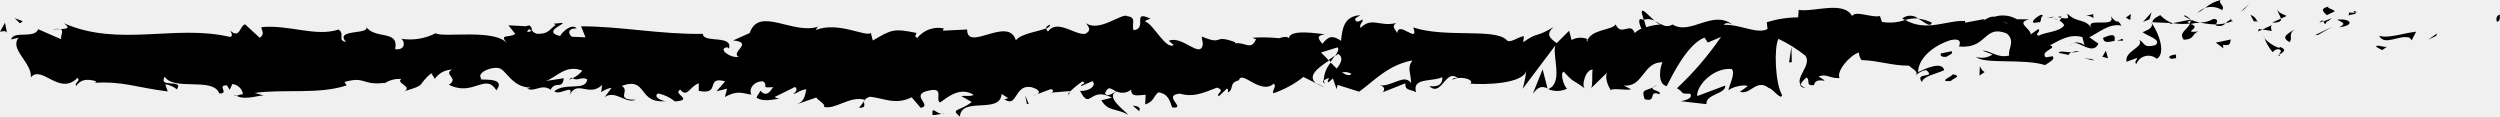
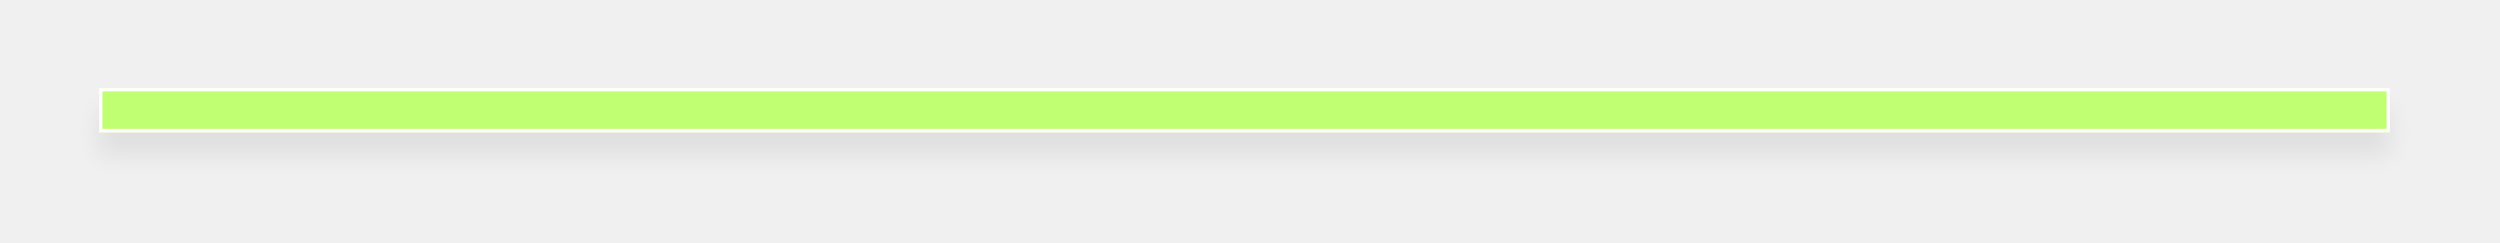
- <svg xmlns="http://www.w3.org/2000/svg" viewBox="0 0 330.77 15.43">
+ <svg xmlns="http://www.w3.org/2000/svg" width="227" height="22" viewBox="0 0 227 22" fill="none">
+   <g filter="url(#filter0_d_111_4)">
+     <rect x="9" y="8" width="208" height="4" fill="#C0FF72" />
+     <rect x="9.15" y="8.15" width="207.7" height="3.7" stroke="white" stroke-width="0.3" />
+   </g>
  <defs>
-     <style>.cls-1{fill:#000;}</style>
+     <filter id="filter0_d_111_4" x="7" y="8" width="212" height="8" filterUnits="userSpaceOnUse" color-interpolation-filters="sRGB">
+       <feFlood flood-opacity="0" result="BackgroundImageFix" />
+       <feColorMatrix in="SourceAlpha" type="matrix" values="0 0 0 0 0 0 0 0 0 0 0 0 0 0 0 0 0 0 127 0" result="hardAlpha" />
+       <feOffset dy="2" />
+       <feGaussianBlur stdDeviation="1" />
+       <feComposite in2="hardAlpha" operator="out" />
+       <feColorMatrix type="matrix" values="0 0 0 0 0 0 0 0 0 0 0 0 0 0 0 0 0 0 0.07 0" />
+       <feBlend mode="normal" in2="BackgroundImageFix" result="effect1_dropShadow_111_4" />
+       <feBlend mode="normal" in="SourceGraphic" in2="effect1_dropShadow_111_4" result="shape" />
+     </filter>
  </defs>
-   <g id="Capa_2" data-name="Capa 2">
-     <g id="Capa_2-2" data-name="Capa 2">
-       <path class="cls-1" d="M330.38,2.85c.49.07.31-.77.39-.92C330,2.12,330.4,3.07,330.38,2.85Z" />
-       <polygon class="cls-1" points="322.32 4.75 322.46 4.41 321.27 5.25 322.32 4.75" />
-       <path class="cls-1" d="M314.78,4.73c.71,1.43,2.73-.23,4.07.28l.23.33.6-1.15C318.05,4.37,315.93,5.13,314.78,4.73Z" />
-       <path class="cls-1" d="M310.76,1.65c.25.55-.87.48.94.17a1.58,1.58,0,0,1-.17-.14A4.57,4.57,0,0,1,310.76,1.65Z" />
-       <path class="cls-1" d="M311.53,1.68c.79,0-.52-.47,0,0Z" />
-       <path class="cls-1" d="M307.86,2l1.05-.5c-.22-.33-1.15-.4-.81-.64C307,1.13,307.25,1.46,307.86,2Z" />
-       <path class="cls-1" d="M306.87,3l.54-.21C307.32,2.69,307.17,2.64,306.87,3Z" />
-       <path class="cls-1" d="M308.56,2.39l-1.15.44c.15.23.17.69.53-.16C307.85,3.09,308.07,2.69,308.56,2.39Z" />
-       <path class="cls-1" d="M309.21,2.6c.59.32,1.35.51.3,1C311.51,3.41,311.21,2.4,309.21,2.6Z" />
-       <path class="cls-1" d="M314.4,6.21l.78.42.68-.48C315.52,6.39,314.35,5.76,314.4,6.21Z" />
-       <path class="cls-1" d="M301.35,1.26c-.07.3.35.81.43,1.2l.77-.35C302.15,1.9,301.4,1.71,301.35,1.26Z" />
-       <path class="cls-1" d="M301.78,2.46,300.62,3C301.65,3,301.84,2.79,301.78,2.46Z" />
-       <polygon class="cls-1" points="306.68 4.63 308.58 3.53 306.32 4.64 306.68 4.63" />
-       <polygon class="cls-1" points="296.93 1.22 297.59 0.52 296.42 1.58 296.93 1.22" />
-       <path class="cls-1" d="M294,1.34c.48-.58-.67-1-.16-1.34a4.67,4.67,0,0,0-2.08,1.05A2.59,2.59,0,0,1,294,1.34Z" />
-       <path class="cls-1" d="M290.74,1.71a5.67,5.67,0,0,0,1-.66A3,3,0,0,0,290.74,1.71Z" />
-       <path class="cls-1" d="M298.65,2.83a1.39,1.39,0,0,0-.91-.87l.46.86Z" />
-       <path class="cls-1" d="M298.21,2.84v0l-1,0Z" />
-       <path class="cls-1" d="M298.77,2.83h-.12C298.7,2.91,298.72,2.94,298.77,2.83Z" />
-       <path class="cls-1" d="M303.65,3.85c-.67.48-2.09,1-.72,1.72C303.42,5,302.63,4.57,303.65,3.85Z" />
-       <path class="cls-1" d="M299.33,3.9l1.23.2c0-.23-.25-.56.09-.8Z" />
-       <polygon class="cls-1" points="298.73 4.17 299.33 3.9 298.88 3.83 298.73 4.17" />
-       <path class="cls-1" d="M292.84,2.51a3.4,3.4,0,0,1-1.76.46,9.11,9.11,0,0,0,2.12.26C293.29,3,293.6,2.48,292.84,2.51Z" />
-       <path class="cls-1" d="M295.45,2.75l-.11,0C295.41,2.87,295.47,2.89,295.45,2.75Z" />
-       <path class="cls-1" d="M284.63,3l.1.15,0-.15Z" />
-       <path class="cls-1" d="M293.31,3.39a1.1,1.1,0,0,0,1.15-.31,6.3,6.3,0,0,1-1.26.15C293.15,3.35,293.14,3.43,293.31,3.39Z" />
-       <path class="cls-1" d="M288.94,2.11a6.1,6.1,0,0,0,.92.47C289.59,2.31,289,1.89,288.94,2.11Z" />
-       <path class="cls-1" d="M295.16,2.56l.08,0C295.06,2.34,295.09,2.43,295.16,2.56Z" />
-       <path class="cls-1" d="M295.16,2.56a2.77,2.77,0,0,0-.7.52,4.32,4.32,0,0,0,.88-.28A1.37,1.37,0,0,1,295.16,2.56Z" />
-       <path class="cls-1" d="M282.67,8.45a1.69,1.69,0,0,1,2.68-.67c1.18-.6.41-3.2-.62-4.66,0,.35,0,.67-1.25,1.13.43.44,2.69,1,1.67,1.73-1.61.41-1.32-.28-2.1-.7.67,1-2,1.44-1.69,2.89l1.41-.51C282.79,7.89,282.28,8.25,282.67,8.45Z" />
-       <path class="cls-1" d="M287,3.2l.5-.1A4.23,4.23,0,0,1,285.82,2c-.83.39-1,.68-1.06.94l2.45.11Z" />
-       <path class="cls-1" d="M289.78,3.1c-.39.86-1.58,1.23-.85,2.16,1.46-.06,1-.72,1.9-1.09-2.36.21.68-.48-1-1A5.88,5.88,0,0,1,291.08,3a7.57,7.57,0,0,1-1.22-.39l.05,0h0c.1.11.13.18,0,.11l-.05,0a1.17,1.17,0,0,1-.11.33c-.68-.18-.1-.23.11-.33a.5.5,0,0,0,0-.13h0l-2.37.47A7.33,7.33,0,0,0,289.78,3.1Z" />
-       <path class="cls-1" d="M301.67,7.42a.25.25,0,0,1-.08-.2C301.44,7.33,301.38,7.4,301.67,7.42Z" />
-       <path class="cls-1" d="M300.69,6.9c.18-.12.32-.46.88-.37.48.26,0,.41,0,.69.34-.22,1.18-.61.12-1l-.16.11c-1-.29-2.18-1.37-2-1.49A6.08,6.08,0,0,0,300.69,6.9Z" />
-       <path class="cls-1" d="M295.17,5.22l-2,.42,1,.75-.05-.45C295.27,6.12,295,5.57,295.17,5.22Z" />
-       <polygon class="cls-1" points="284.4 2.54 284.67 1.63 283.53 2.91 284.4 2.54" />
-       <polygon class="cls-1" points="281.84 2.65 281.94 1.85 281.26 2.33 281.84 2.65" />
-       <path class="cls-1" d="M137.24,12.47l-.58.22A2.13,2.13,0,0,0,137.24,12.47Z" />
-       <path class="cls-1" d="M141.43,12.52l.11-.39C141.34,12.35,141.26,12.5,141.43,12.52Z" />
-       <path class="cls-1" d="M218.91,2.74c-.85-.74-1.79-1.89-1.69-1l.26.87A1.93,1.93,0,0,1,218.91,2.74Z" />
-       <path class="cls-1" d="M175.81,7.92l.24.26c.21-.3.4-.57.57-.83C176.38,7.53,176.1,7.72,175.81,7.92Z" />
-       <path class="cls-1" d="M175.21,11.51,174.1,11A4.19,4.19,0,0,0,175.21,11.51Z" />
-       <path class="cls-1" d="M114.33,13.39l-.68.88C114.71,14.27,114.25,13.82,114.33,13.39Z" />
-       <path class="cls-1" d="M255.6,3a5.26,5.26,0,0,0-1.82-.53C254.66,2.94,255.36,3.69,255.6,3Z" />
-       <path class="cls-1" d="M138.89,3.26c-.35.16-.51.33-.5.53C138.76,3.64,139,3.47,138.89,3.26Z" />
-       <path class="cls-1" d="M251.68,2.45c.12.08.25.13.38.2a4.73,4.73,0,0,1,1.72-.21A1.68,1.68,0,0,0,251.68,2.45Z" />
-       <path class="cls-1" d="M31.24,12.67a1.08,1.08,0,0,1-.18-.11C31,12.68,31.12,12.69,31.24,12.67Z" />
-       <path class="cls-1" d="M7,3.91a6.9,6.9,0,0,1,1-.06A2,2,0,0,0,7,3.91Z" />
-       <path class="cls-1" d="M271.53,2.27c.54-.06.09-.1,0,0Z" />
-       <path class="cls-1" d="M274.17,5.7a.57.57,0,0,0-.21.42A.72.72,0,0,1,274.17,5.7Z" />
-       <path class="cls-1" d="M246.26,7.85h0C246.38,8,246.35,8,246.26,7.85Z" />
-       <path class="cls-1" d="M272.35,2.66a4.09,4.09,0,0,0-.7-.26A3,3,0,0,0,272.35,2.66Z" />
-       <path class="cls-1" d="M272.24,2.25l.47.09C272.78,2.19,272.72,2.1,272.24,2.25Z" />
-       <path class="cls-1" d="M270.77,2.31a3.6,3.6,0,0,1,.88.09c-.1,0-.15-.1-.12-.13Z" />
-       <path class="cls-1" d="M75.76,10.35l-.12-.09C75.1,10.62,75.34,10.57,75.76,10.35Z" />
-       <path class="cls-1" d="M204.76,11.75s0,0,.06-.05l-.08,0Z" />
-       <path class="cls-1" d="M202.81,12.39c.83-1.08,1.3-.94,1.93-.72l-.64-2.5Z" />
-       <path class="cls-1" d="M127.2,12.72l1.37.78c-1.66,1.28-2.86.84-1.57,1.93.2-2.71,5.33-.27,5.52-3l.9.57c-.26,0-.3.14-.55.11,1.75,1.3,1.3-2,3.57-1.58.79.21,1.34.6.8.93L139,11.8c.51,0,.38.52-.13.47l2.69-.22,0,.08a10.94,10.94,0,0,1,1.67-1.36c.68.39-.34.28-.17.62l1.49-.66c.6.71-.63,1.39-1.65,1.29,1.38,2.71,1.23-.68,4.22.9l-1.4.35c.9,1.54,2,1,3.58,1.94-.37-.5-3.17-2.42-1.56-3.1a1.87,1.87,0,0,0,1.92-.24c0,1,.86.73,1.92.67l-.07,1.28c1.15-.37,1.06-1,1.73-1.6,1.28.13,1.55,1.12,1.85,2,2.05.2-1.42-1.59,1-1.83,1.71.49,2.9,0,4.94-.8,1.19.44-.21.78.22,1.15l1.06-1c.26,0,.17.34.13.5.89-.39.08-1.28,1.48-1.62.37-1.41,2.87,2,4.61.45.42.37-.21.79-.08,1.28a13.26,13.26,0,0,0,4-2.17l1.67.84c-1.22-1,.34-2.1,1.71-3a13.39,13.39,0,0,0-1.06-1.07l2.19-.68c.26.21,0,.65-.32,1.18.15-.11.29-.21.4-.31.78.48.38,1.21-.18,1.93-.27-.25-.53-.52-.79-.79a3.78,3.78,0,0,0-.93,2.39,1.52,1.52,0,0,1,.72-.35c-.14.21-.23.4-.17.53s.3-.15.66-.48l.5,1.43.12-.57,2.86.9c2-1.44,3.82-3.55,7.06-4.14-.8,1-.17,1.71-.21,3-.89-1.32-2.52.55-4.2.29.88.13.69.72.46.93l3-1.19c-.07,1,.64.76,1.42,1.18-.59-2,2.24-1.34,3.46-2,.07.67-.22,1.36-1.71,1.2,1.64,1.5,2.12-2.36,3.74-1.08-.37,0-.56-.08-.71.26.85-.6,2.93-.13,2.44.46h-.36c2.41.24,7.35,0,7.71-1.68a13.76,13.76,0,0,1-.47,2.39l4.31-5.72c-.38,1.46,1.08,4.94-.93,5.76a3,3,0,0,0,2.5-.06c-.39-.21-1-2.11-.44-2.25,1.47,1.63,1,.87,2.83,2.26-.58-.31.07-2.6,1-2.53-.15.34.07,2.26-.26,2.5l2.31-2.25c-.58.41-.11,1.91.41,2.54-.24-.44,2,0,2.62-.18l-1-.52c2.61.34,2.57-3.16,5.16-3.05-.31.47-.77,2.86.55,3.15.6-1.16,2.67-5.54,5-6.43l.44.66,1.75-.75a41.35,41.35,0,0,1-5.84,6.8c1,.52.27.77,1.74.71.51.62-.8.94-1.23,1l3.4.39c-.15-1.34,2.61-1.34,2.48-2.46l-3.7,1.39c-.15-1.34,2.14-3.82,4.55-3.58.61.54-.46,2.39-.41,2.84.32-.46,2.29-.88,2.51-.55l-1,.72c1.34.5,2.19-1.79,3.81-.5.55.08,1.66,1.73,1.76.93-.91-1.53-1.09-6.28-.48-7.43a18.47,18.47,0,0,1,3.56,2.22c.91,1.21-1.38,2.87-.6,3.9,0-.36.54-.82.75-1,.59.31-.24,1.14,1,1,.21-1.36,2.59.12.6-1.15,1.25-.39,1.32.28,2.78.22-.46-.88,1.31-3,2.56-3.39a1.66,1.66,0,0,0,.34,1c2.55.12,3.92.74,6.3.75.22.33,1.36.73.87,1.32a2.26,2.26,0,0,1,1.39-.74c1.42,1.18-1.63.18-.55,1.6.09-.79,1.9-1.09,2.94-1.59-.32-1.22-2.41-.23-3.46.26,0-1.69,1.82-3.45,4.3-4.23,2-.42.86,1.09,1.2.85,3.71.29,3.16-2.95,6.24-1.73,1.22,1.07.05,2.14.33,2.91-1.61.41-2.47-.68-3.56-.64l1.34.51a2.51,2.51,0,0,1-2.17.32c1,1,6.26.18,9.12,1.08.51-.36,1.39-.74,1-1.17l-.91.15c-.83-.87,1.7-1.2.56-1.6,1.21-.61,2.57-1.57,4.28-1.08l.32,1.23c0-.36-1.11-.74-1.59-.36.71-.55,2.62,1.66,3.4,0l-1.2-.85c1.22-.61,2.73-1.92,4.24-1.53-.69-1.21-.35.14-1.42-1.28.93,1.77-3.88-.07-2.38,1.78-1.1-1.64-1.91-.7-3.36-2.1,0,.41.52.78-.76.58a1.54,1.54,0,0,1-.28.35l-.08,0a.18.18,0,0,0,.07,0c-.06.06-.06.07,0,0a1.49,1.49,0,0,1,.65.61c-.63.93-2.65.9-3.34,1.38-.75-.19.32-.46-.09-.89l-1,.72c-.1-.9-2-1.5-.23-2l-1.6,0a3.74,3.74,0,0,0-3-.33c-.75-.19-1.91,1-1.25.29L260,3l0-.23c-2.48-.11-5.1,1.49-7.93-.13A6.11,6.11,0,0,1,249,2.9l-.27-.78c-1.07.27-3.22-.78-3.68,0-1.15-2.09-5.19-.45-7.07-.82l-.07,1a14.1,14.1,0,0,0-4.15.64l.1.9c-1.39.73-3.57-.64-5.76-.55.15-.34.7-.25,1.1-.05-2.62-2-5.53,1.48-7.91,0a1.31,1.31,0,0,1-1.43,0,.24.24,0,0,0,.14,0h-.24c-.26-.15-.53-.33-.82-.47a3.1,3.1,0,0,0,.69.48,7,7,0,0,0-1.83.35l-.29-1-.16,0c-.66-.35-.53.46-.18,1.19a2.92,2.92,0,0,0-.89.58c-.54-1.56-1.79.52-2.52-1.14-.46.81-3.42.61-3.78,2.31,0-.22-.22-.33.14-.34a2.51,2.51,0,0,0-2.19.09l-.32-1.22-1.65,1.64c-1-.74-1.42-1.18-.43-2.12-2.4,1.45-1.95.55-4,2l.1-.79c-.73,0-1.9,1.09-2.34.44-1.64-1.51-8.1-.21-12.3-1.61.81,2.33-2-1-2.12.76-.25-.55-.84-.86-.15-1.34-2.15.54-3.23-.87-4.71.65-.24-.55.46-.81.24-1.13-.17.12-.68.48-.9.15s.31-.47.65-.71c-2.19.1-2.41,1.8-2.57,3.39-1.11-.75-1.66-.65-2.47.4-.38-.52-1-1.07.33-1.26-.76-.07-4.67-.76-4.75.52-.24-.33-1.07-.1-1.27,0a21.23,21.23,0,0,0-3.56-.07l.47.21c-.67,1.54-1.41.34-2.77.53l0-.16c-3.12-1.11-1.35.53-4.42-.74l.16,1c-.28,2.07-2.72-1.22-4.51-.43l.65.55c-1,.71-2.73-2.8-3.71-3.06-.21-.18.34-.29.64-.42C149.66,1.27,151.89,3.74,150,4c-.35-.68.46-1.73-.83-1.85-.64-.55-3.73,2.2-5.49.9.39.52.77,1-.11,1.43-1.36.19-3.68-2-4.91-.32a.62.62,0,0,1-.25-.41c-1,.42-3.38.7-4,1.59-1-3.31-6.47,1.62-6.45-1.44l-3.19.16.08-.31a3.58,3.58,0,0,0-3.49,1.27c-.47-.21-.13-.5-.09-.66-3-.61-3.28-.48-5.79,1l-.26-1c-.68.57-4.32-1.56-7.25-.4a.7.7,0,0,1,.32-.45c-3.29,1.17-7.89-2.75-9.1.86L97,5.35c2.81.28-.42,1.57.73,2.17-1.1.21-2.86-1.09-1.5-1.27l.22.18C97,4.55,93,5.76,93,4.48c-5.54.09-10.93-1-16.12-1l.59,1.46-1.81-.08c-.47-.34-.63-1.15.66-1.09-.68-.82-2.17.7-2.2,1-2.53-.6,1-1.71.21-1.74l-1.06.11.24.17c-.85.59-.93,1.23-2.48,1.16-1-.3-.5-.91-.89-1,0-.11-.13-.16-.59,0l-2.28-.12.91,1.15c-1,.57-2.14-.06-1.09,1.25-1.55-2-8.51-.72-9.46-1.35a7.38,7.38,0,0,1-4.54.73c.43.24.69,1.54-.81,1.38.55-2.68-2.73-1.17-3.94-3.09,1.08,1.27-4.24.31-2.55,2.13-1.24-.22-.07-1-1-1.64-3,1-6.53-.67-10.2-.32-.06.35.56.89-.23,1.41L32.43,3.22c-.73.18-.67,2-2,.81.19.3.46.75,0,.86-7.18-1.72-14.67,1.4-22-1.82,1,.68.33.75-.43.78.49.16,0,.86.09,1.34L5.06,3.87C4.51,5.19,1.79,4,1.47,5.22l1-.23c-1.29,1.5,1.8,3.32,1.61,5.24,1.44-1.7,3.8,2.51,6.16.08.52.39-.45.62-.17,1.06.6-.82,1.32-1,2.66-.62l-.15.2c3.77-.2,5.38.61,9.61,1.15l-.32-.95a3.13,3.13,0,0,1,1.53.67c1-1.44-2.55-.09-1.6-1.67,1.2,1.93,6.41,0,7.22,2.22,1.4,0-.41-1.1,1-1.08l.37.59.35-.76a1.58,1.58,0,0,1,1.41,1.36c-.22-.06-.63.15-.87.19,1.19.7,3.35-.24,3.76,0l-1.34-.37c3.81-.55,8.47.23,12.16-1l-.28-.45c2.81-.82,2.25.49,5.34.11l-.11.11a3.56,3.56,0,0,1,2.29-.62c-.78.52,1.47,1,.44,1.6,3.06-.89,1.51-.7,3.53-2.36l.46.74a2.82,2.82,0,0,1,2.29-1.22c-1.26.64,1,1.13-.43,2,3.24,1.63,4.81-1.63,6.29.74,1.49-2-2.8-1.14-2-1.58C63,9.68,64.9,8.81,65.92,9c1,.05,1.76,2.63,4.36,2.59-.26,0-.28.14-.54.13,1,.53,1.91-.7,3.11.15.67-1.25,1.55.07,1.74-1.52l-2.39.37c1.36-.41,2.62-2.27,4.85-1.37a3.68,3.68,0,0,1-1.29,1c.65.46,1.26-.31,1.93.17-.19,1.58-2.9.34-4.35,1.55.7.67,2.74-1.15,2,.57,1-2.18,2.56.27,4.32-1.39l-.11.95a2.93,2.93,0,0,1,1.37-.58L80,12.85c1.42-1,2.75.92,4.12.35-2.87,0-.65-1.14-1.86-1.84,3.53-1.27,2,2.49,6,2-.54.13-2-.57-1.17-1a5.18,5.18,0,0,1,2.21,1.06c2.62-.2-.41-1,.71-1.56.89,1.16,1.29-.47,2.44-.84v1c3,.62.8-2,3.49-1.26L94.8,12.08l1.4-.35-.29,1.1c1.53-.81,2-.6,3.5-.3-.35-.68.19-1.75,1.52-1.78.9.58-.51.92,1.37.78-.43.61-.89,1.36-1.71.47-.08.32-.42.61-.5.92,1,.66,2.44.15,3.12.14a1.57,1.57,0,0,1-.73-.22l2.71-1.34c.43.36.09.65-.24.94.55-.11.93-.55,1.74-.63-.21.78-.16,1.59-1.31,2L108,12.9c.18.34,1.33.94,1,1.23,1.43.46,3.52-1.53,5.42-.92a1.21,1.21,0,0,1,.7-.41c1.79.18,3.38,1.14,5.5.07l1.2,1.4c1.66-.32-1.63-1.77,1.14-2.3,2-.45.73,1.2,1.42,1.59,1-.71,2.67-2.15,4.46-1C128.22,12.82,127.75,12.61,127.2,12.72Zm20.48-.63c-.4.21-1.19.83-1.48.26C146.65,11.25,147,11.78,147.68,12.09Zm31.14-2.32c-.29.32-.75.16-1.26-.2A1.79,1.79,0,0,1,178.82,9.77Zm86.75-6.72,0,.05C264.65,2.72,265,2.87,265.57,3.05Zm1.84.42a.27.27,0,0,0,.1-.4c-.13.24-.55.26-1,.19C266.63,3.51,266.86,3.69,267.41,3.47ZM70,3.85l.35.25C69.51,4.38,69.73,4.13,70,3.85Z" />
-       <path class="cls-1" d="M175.29,11.09a1.23,1.23,0,0,1-.17-.52C175,10.73,175,10.92,175.29,11.09Z" />
-       <path class="cls-1" d="M114.45,13.22h-.06a.64.64,0,0,0-.06.18Z" />
-       <path class="cls-1" d="M238.93,11.65a1.48,1.48,0,0,1-.73-.5C238.18,11.39,238.35,11.59,238.93,11.65Z" />
-       <path class="cls-1" d="M277.16,1.83,276,2.08A1.57,1.57,0,0,1,277,2.4C277,2.17,276.79,1.85,277.16,1.83Z" />
-       <path class="cls-1" d="M287.38,7.8c.17-.12.36,0,.53-.13l0-.45C287.13,7.25,286.62,7.61,287.38,7.8Z" />
-       <path class="cls-1" d="M278.25,5c.09.81.83.53,1.65.38h-.14C280,4.29,279.12,4.66,278.25,5Z" />
-       <path class="cls-1" d="M280.09,5.4a2.5,2.5,0,0,1,.77,0C281,4.92,280.55,5.28,280.09,5.4Z" />
-       <path class="cls-1" d="M269.74,2.93c.4.21.25-1,.47-.7C270.65,1.19,267.6,3.48,269.74,2.93Z" />
-       <polygon class="cls-1" points="278.91 7.71 278.62 6.71 278.16 7.52 278.91 7.71" />
-       <path class="cls-1" d="M272.4,7l1.32.27c0-.16.15-.26.35-.34C273.26,6.88,272.37,6.68,272.4,7Z" />
-       <path class="cls-1" d="M274.07,6.91a1.87,1.87,0,0,0,1.06-.16A4.13,4.13,0,0,0,274.07,6.91Z" />
-       <polygon class="cls-1" points="277.11 8.01 276.72 7.8 275.79 7.73 277.11 8.01" />
-       <path class="cls-1" d="M258.23,6.78l-1.44.29c-.15.34.25.55.78.42C257.92,7.25,258.45,7.12,258.23,6.78Z" />
-       <path class="cls-1" d="M262.58,9.53c-.39-.21-.42-.43-.63-.76L261.9,10Z" />
-       <path class="cls-1" d="M258.38,9.82c-.14.34-2.08,1-.26.91C258.27,10.39,259.71,10.1,258.38,9.82Z" />
-       <polygon class="cls-1" points="236.71 8.25 237.07 8.23 237.02 6.19 236.71 8.25" />
-       <path class="cls-1" d="M217.6,13.12c1.7.49.4-1.26,1.94-.65.4-.48-1.25-.5-.84-.91C217.67,12.07,217.13,11.78,217.6,13.12Z" />
-       <path class="cls-1" d="M218.7,11.56a4.42,4.42,0,0,0,.52-.31A1.47,1.47,0,0,0,218.7,11.56Z" />
-       <polygon class="cls-1" points="3.02 2.82 1.93 2.39 2.63 3.08 3.02 2.82" />
-       <path class="cls-1" d="M.92,4.33.66,3,0,4.21C.25,4.15.73,4,.92,4.33Z" />
-       <path class="cls-1" d="M150.73,14.71l.08-.31c-.17-.34-.43-.37-.94-.42Z" />
-       <polygon class="cls-1" points="135.86 13.74 136.11 13.76 135.64 12.59 135.86 13.74" />
-       <path class="cls-1" d="M123.38,15.23c.51,0,1.11-.21,1.62-.16C123.89,15.28,123.24,13.77,123.38,15.23Z" />
-     </g>
-   </g>
</svg>
